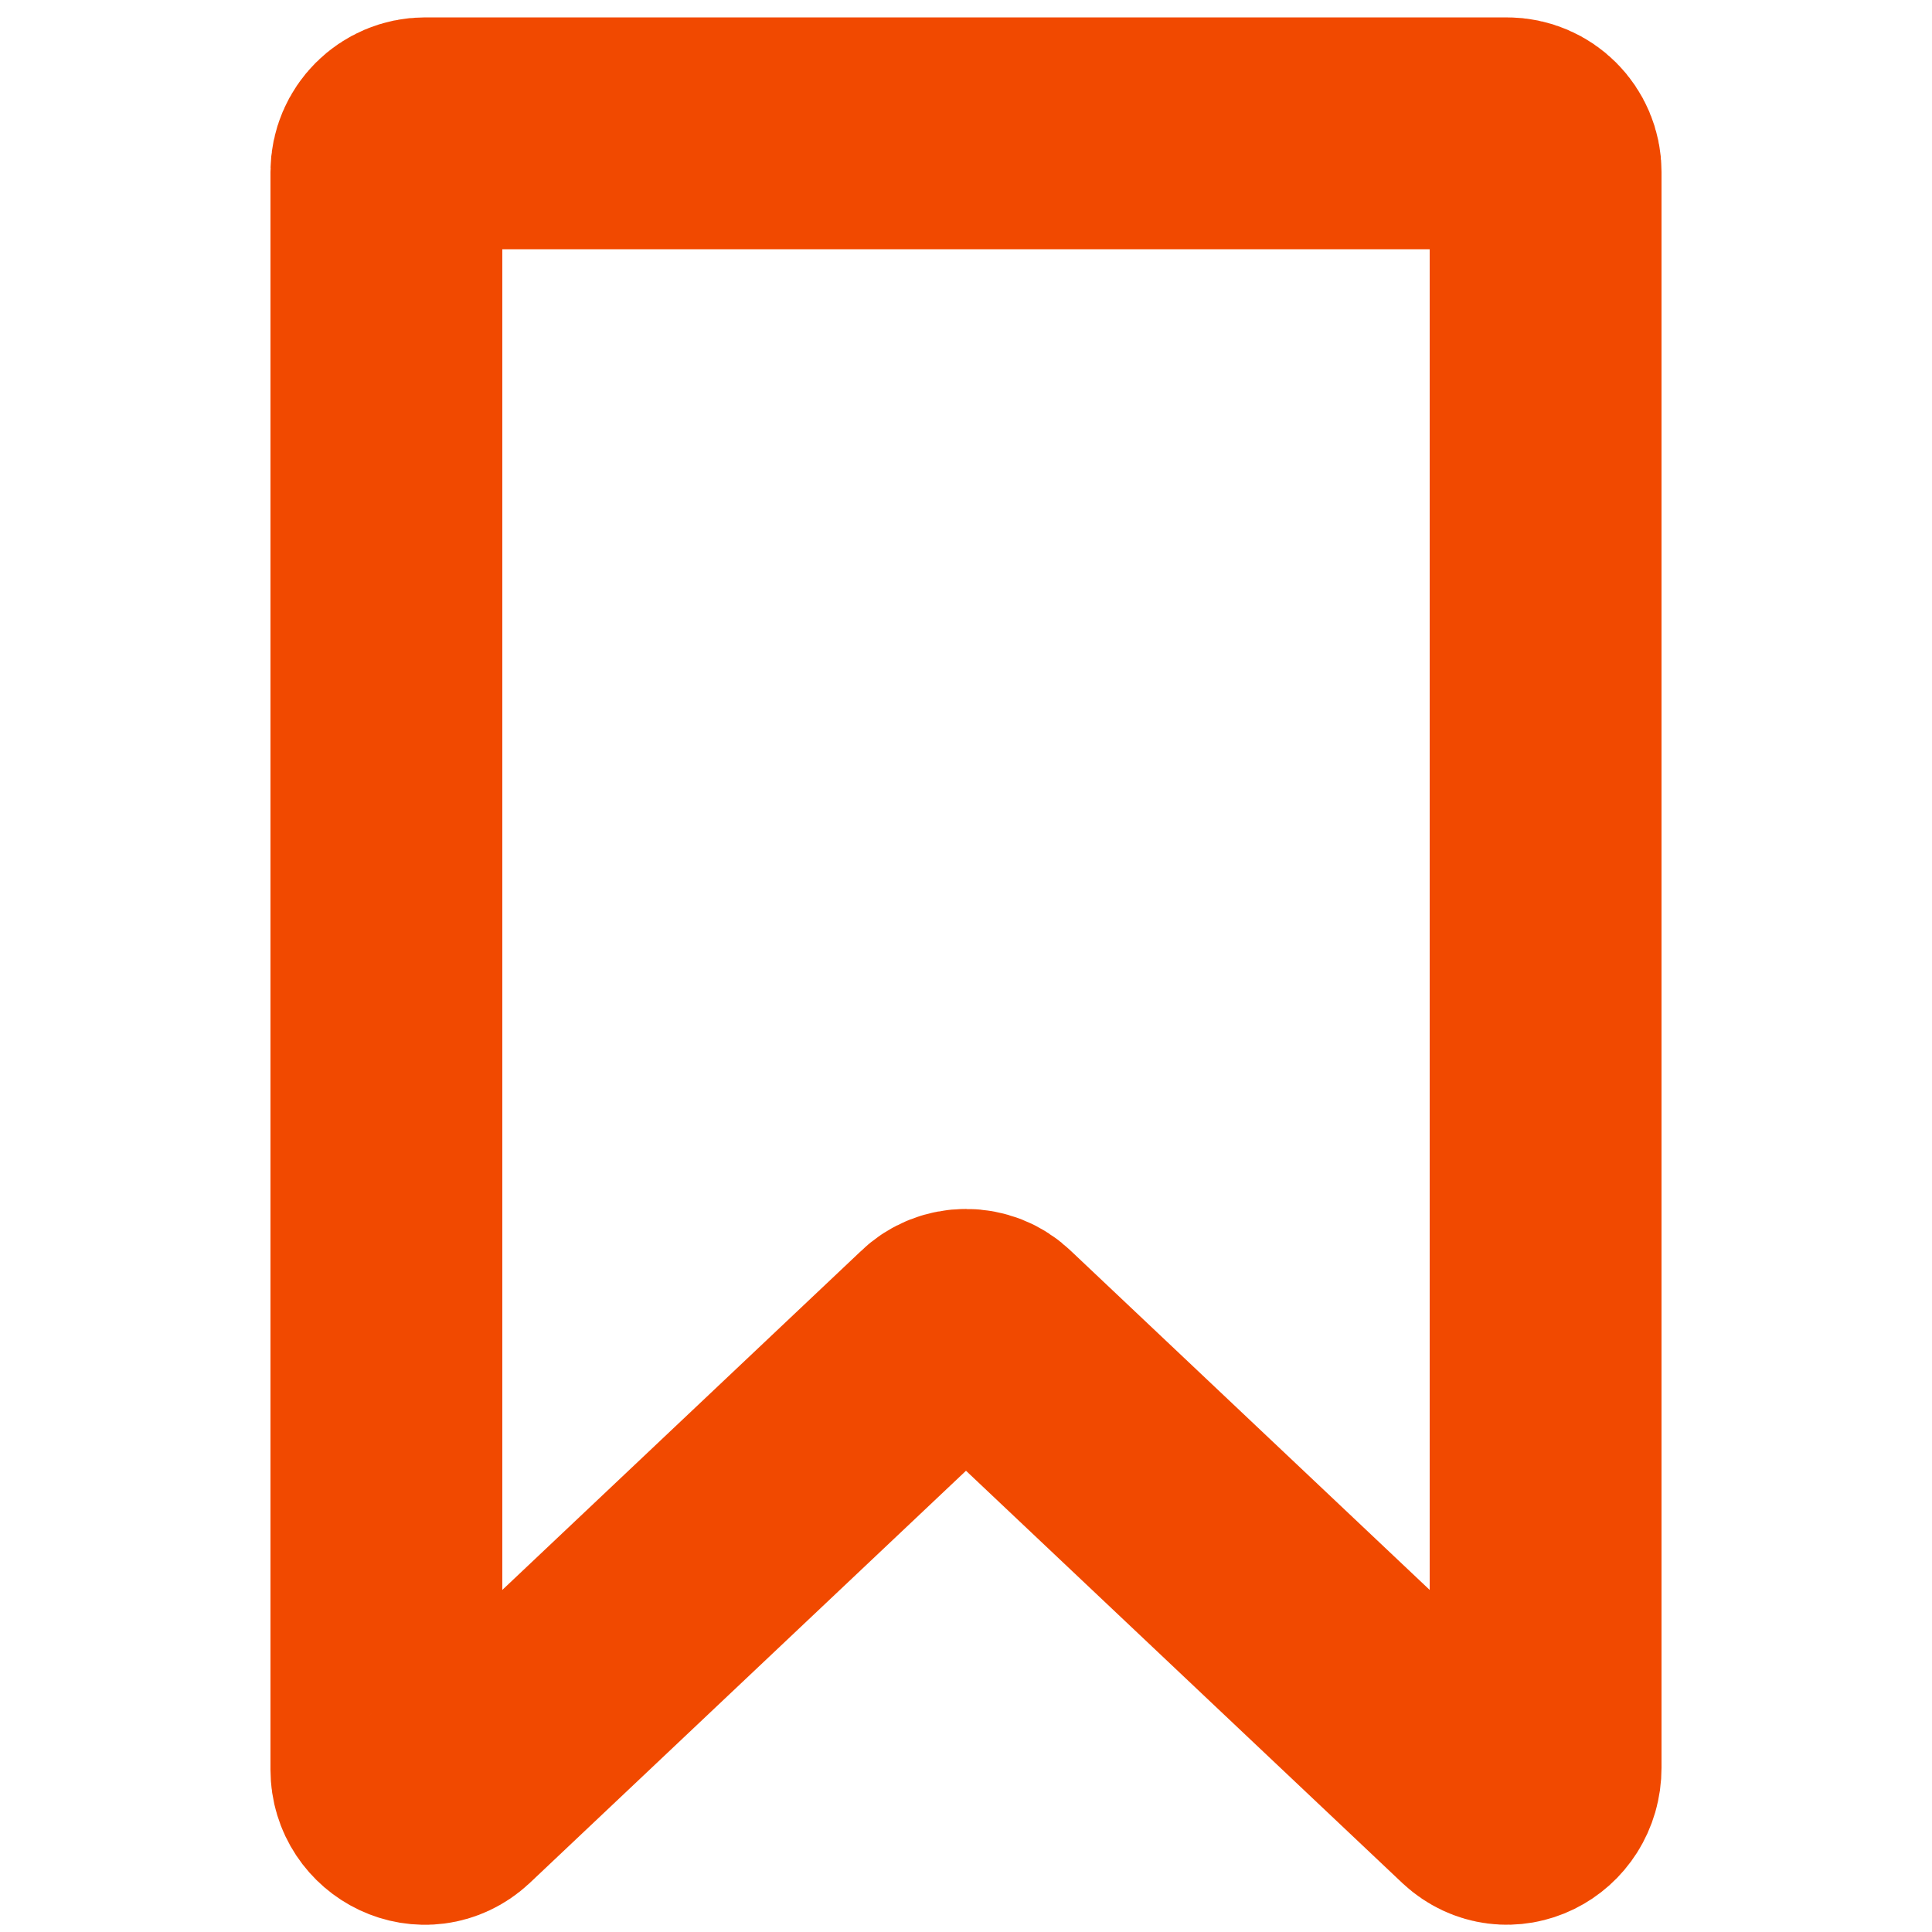
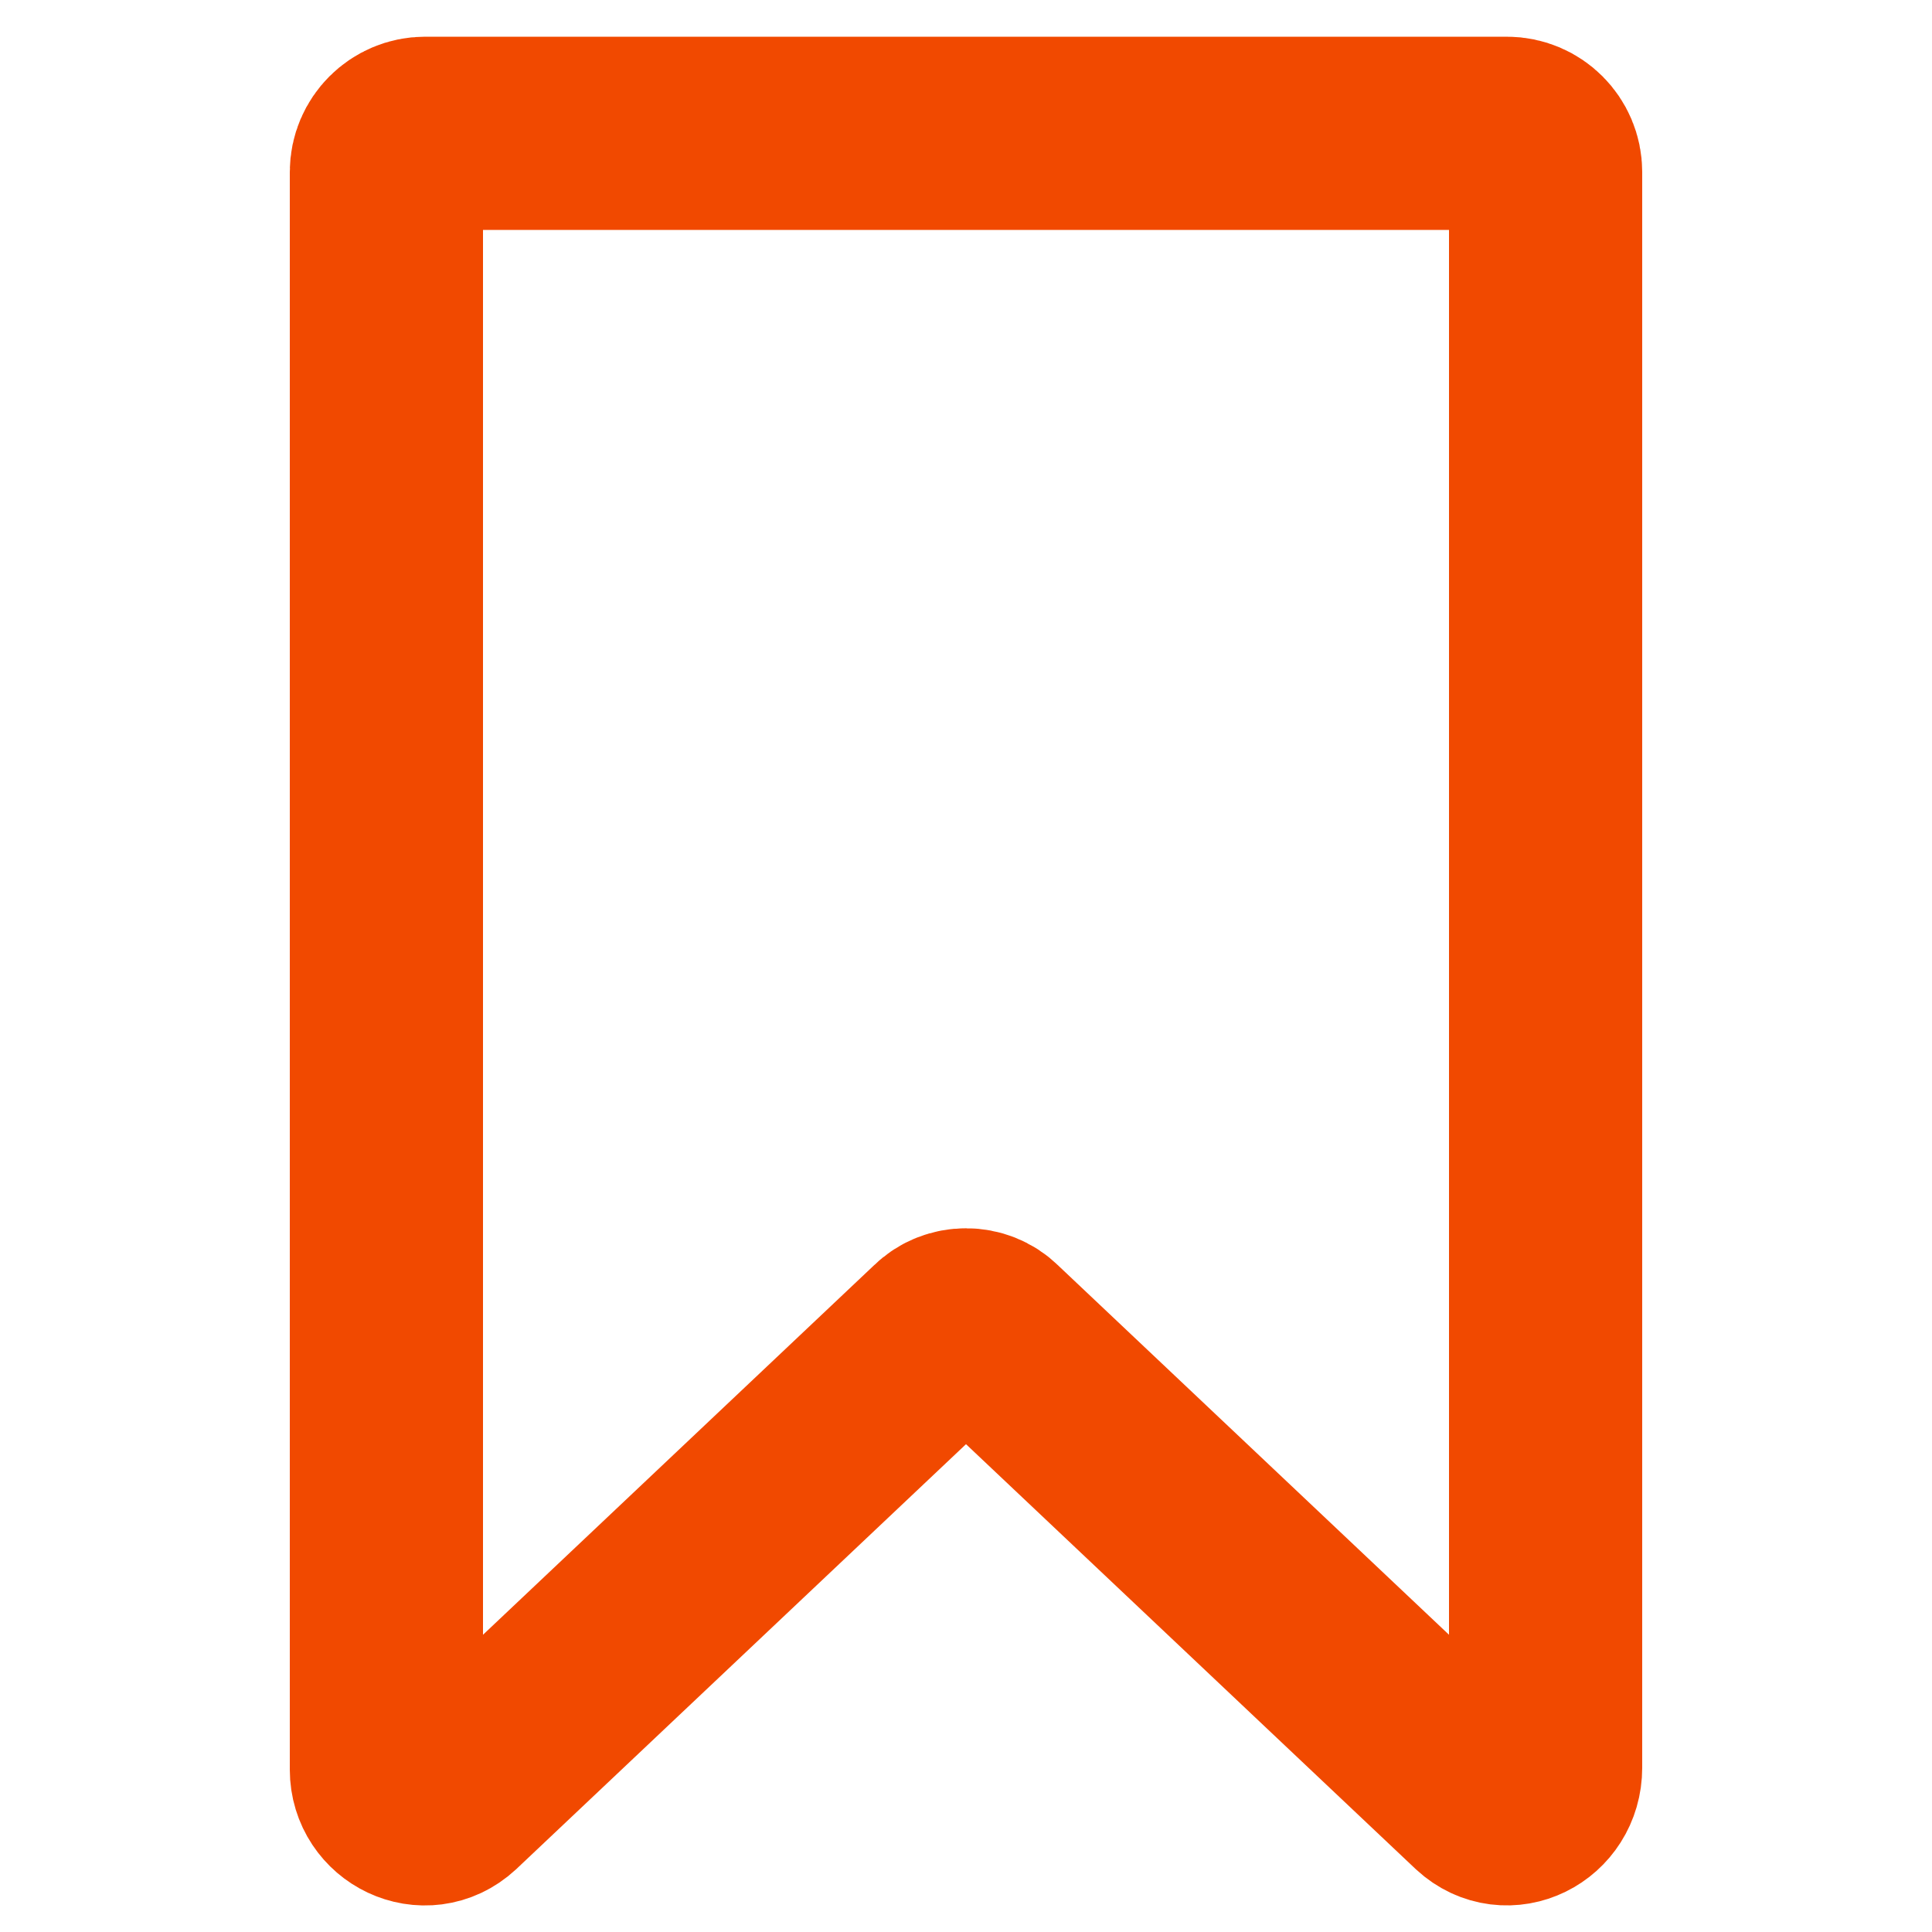
<svg xmlns="http://www.w3.org/2000/svg" version="1.1" id="Capa_1" x="0px" y="0px" viewBox="0 0 100 100" style="enable-background:new 0 0 100 100;" xml:space="preserve">
  <style type="text/css">
- 	.st0{fill:none;stroke:#f14900;stroke-width:12;stroke-miterlimit:10;}
+ 	.st0{fill:none;stroke:#F14900;stroke-width:10;stroke-miterlimit:10;}
</style>
-   <path class="st0" d="M76.7,93.1l-25.4-24c-0.7-0.7-1.9-0.7-2.6,0l-25.4,24C22,94.3,20,93.3,20,91.6V8.9c0-1.1,0.9-2,2-2H78  c1.1,0,2,0.9,2,2v82.6C80,93.3,78,94.3,76.7,93.1z" />
+   <path class="st0" d="M76.7,93.1l-25.4-24c-0.7-0.7-1.9-0.7-2.6,0l-25.4,24C22,94.3,20,93.3,20,91.6V8.9c0-1.1,0.9-2,2-2h56  c1.1,0,2,0.9,2,2v82.6C80,93.3,78,94.3,76.7,93.1z" />
</svg>
